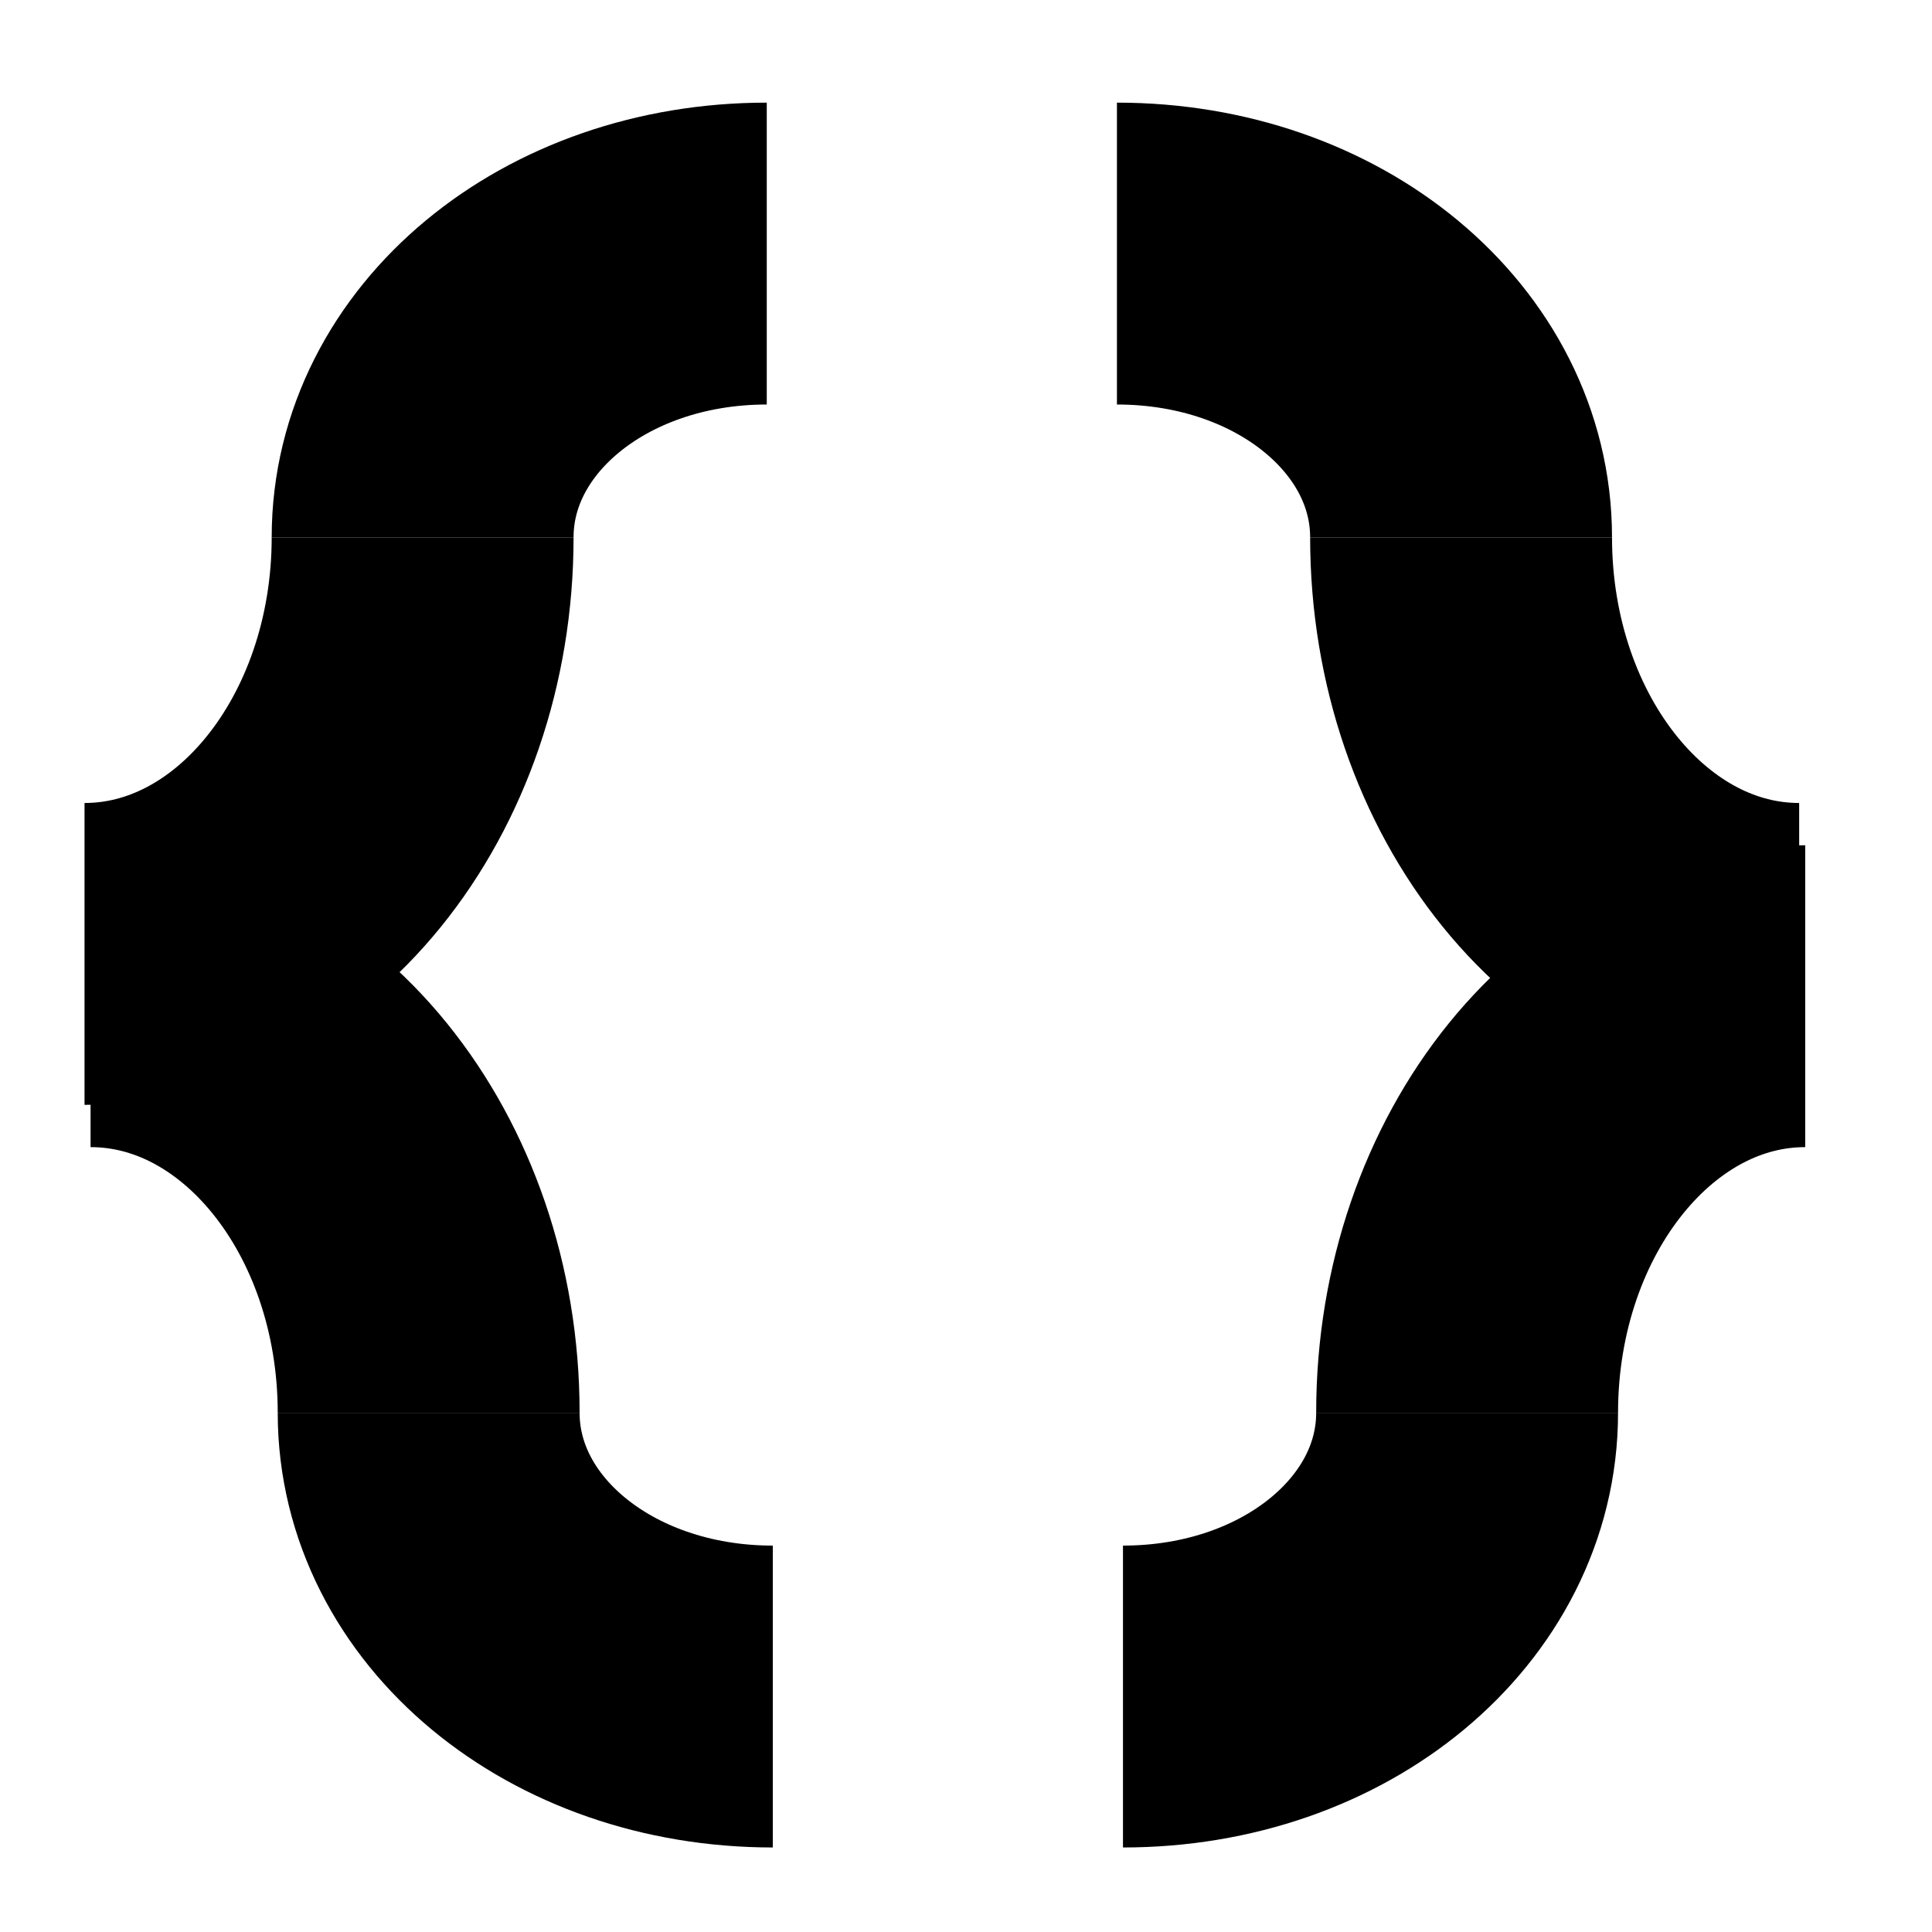
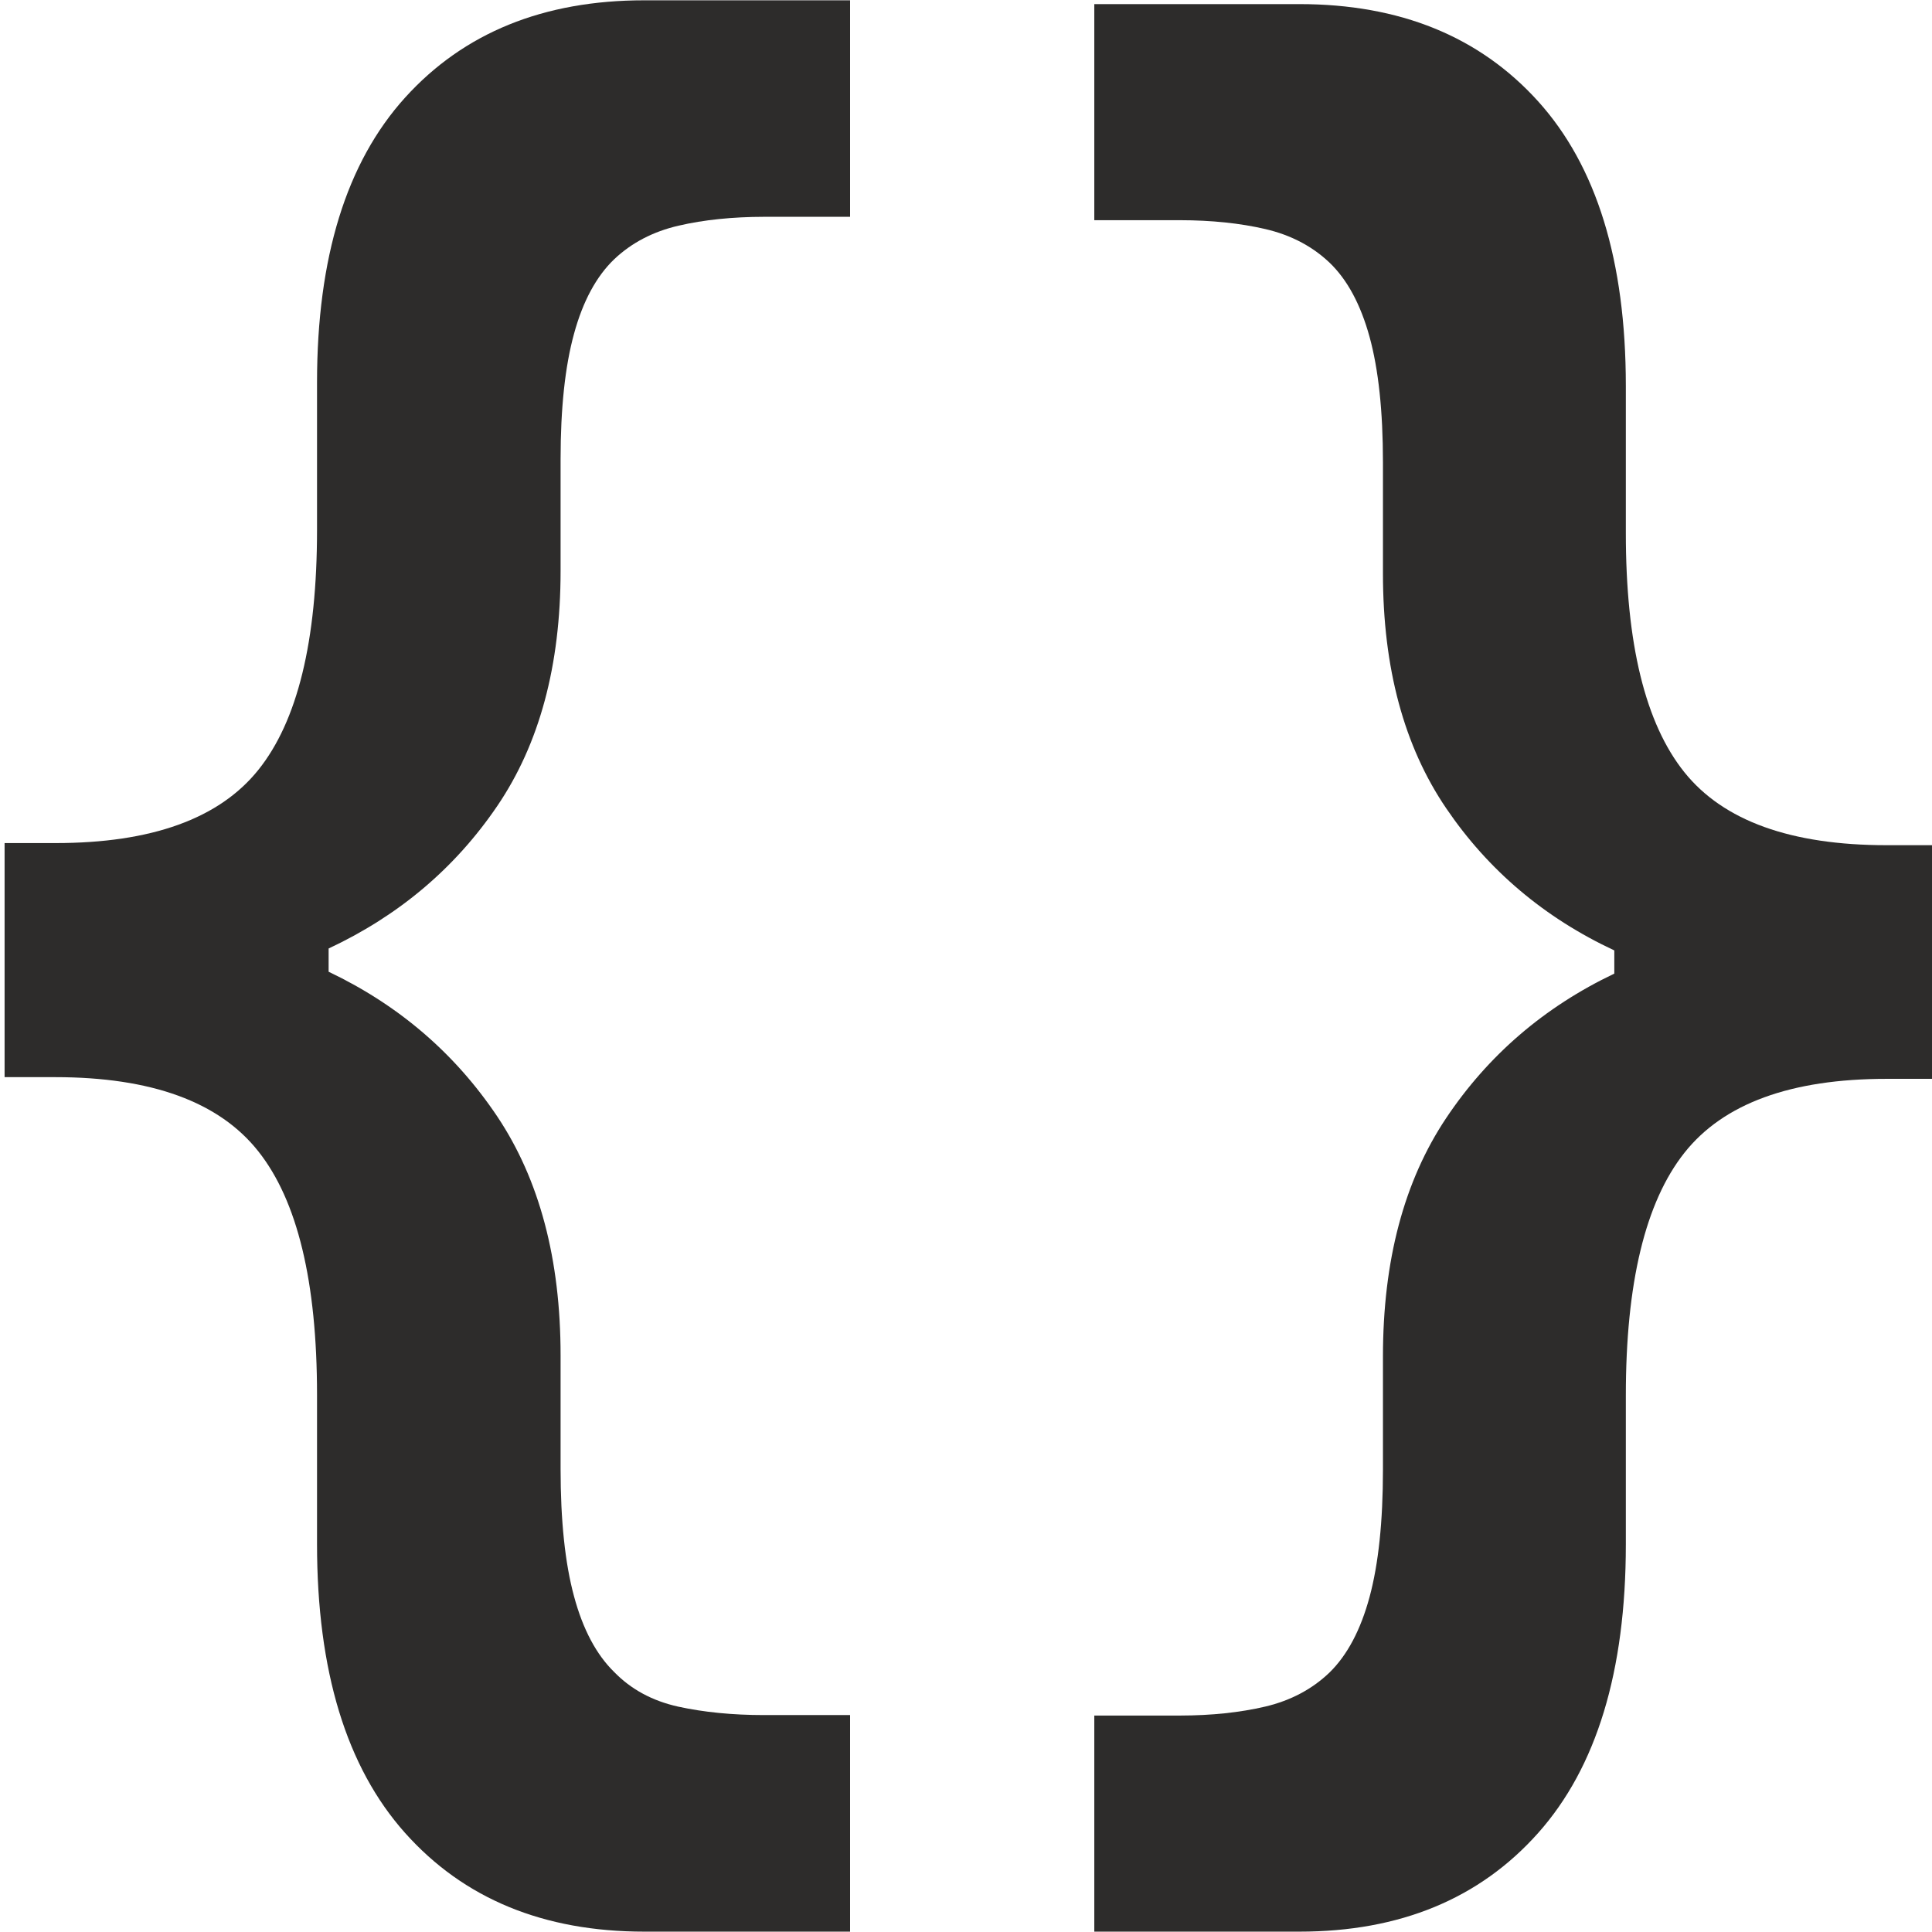
- <svg xmlns="http://www.w3.org/2000/svg" version="1.1" id="Layer_1" x="0px" y="0px" viewBox="0 0 32 32" style="enable-background:new 0 0 32 32;" xml:space="preserve">
-   <style type="text/css">
- 	.st0{fill:none;stroke:#000000;stroke-width:5;stroke-miterlimit:10;}
- </style>
-   <path class="st0" d="M7,8.9c0-2.6,2.5-4.7,5.7-4.7" />
-   <path class="st0" d="M7,8.9c0,3.8-2.5,6.9-5.6,6.9" />
-   <path class="st0" d="M24.2,8.9c0-2.6-2.5-4.7-5.7-4.7" />
-   <path class="st0" d="M24.2,8.9c0,3.8,2.5,6.9,5.6,6.9" />
-   <path class="st0" d="M7.1,23.4c0,2.6,2.5,4.7,5.7,4.7" />
-   <path class="st0" d="M7.1,23.4c0-3.8-2.5-6.9-5.6-6.9" />
-   <path class="st0" d="M24.3,23.4c0,2.6-2.5,4.7-5.7,4.7" />
-   <path class="st0" d="M24.3,23.4c0-3.8,2.5-6.9,5.6-6.9" />
+ <svg xmlns="http://www.w3.org/2000/svg" height="32.0px" width="32.0px" version="1.1" id="0d3c53ee-2bc2-11ec-8e8a-f48c508b35b3">
+   <g>
+     <g>
+ 	</g>
+     <g>
+       <path style="fill:#2d2c2b;" d="M 14.08,31.994 L 10.673,31.994 C 9.003,31.994 7.682,31.449 6.71,30.36 5.737,29.27 5.251,27.675 5.251,25.573 L 5.251,23.102 C 5.251,21.232 4.927,19.887 4.278,19.069 3.63,18.25 2.51,17.842 0.919,17.841 L 0.076,17.841 0.076,13.964 0.919,13.964 C 2.51,13.964 3.63,13.56 4.278,12.753 4.927,11.945 5.251,10.62 5.251,8.776 L 5.251,6.337 C 5.251,4.265 5.737,2.691 6.71,1.616 7.682,0.542 9.003,0.005 10.673,0.005 L 14.08,0.005 14.08,3.591 12.655,3.591 C 12.133,3.592 11.66,3.64 11.238,3.738 10.816,3.836 10.461,4.021 10.173,4.294 9.878,4.577 9.655,4.988 9.508,5.527 9.359,6.067 9.285,6.761 9.285,7.61 L 9.285,9.454 C 9.285,11.023 8.935,12.321 8.236,13.35 7.536,14.38 6.605,15.166 5.443,15.71 L 5.443,16.095 C 6.605,16.648 7.536,17.448 8.236,18.492 8.935,19.538 9.285,20.857 9.285,22.45 L 9.285,24.325 C 9.285,25.188 9.359,25.893 9.508,26.441 9.655,26.988 9.878,27.406 10.173,27.694 10.452,27.981 10.805,28.172 11.232,28.267 11.658,28.36 12.133,28.407 12.655,28.407 L 14.08,28.407 Z" />
+     </g>
+     <g>
+       <path style="fill:#2d2c2b;" d="M 32.09,17.869 L 31.249,17.869 C 29.662,17.869 28.545,18.278 27.899,19.094 27.252,19.911 26.928,21.253 26.929,23.119 L 26.929,25.586 C 26.928,27.683 26.444,29.275 25.474,30.363 24.504,31.45 23.187,31.994 21.522,31.994 L 18.125,31.994 18.125,28.415 19.545,28.415 C 20.066,28.414 20.537,28.365 20.958,28.266 21.379,28.166 21.733,27.978 22.02,27.703 22.315,27.415 22.536,26.998 22.684,26.452 22.832,25.905 22.906,25.201 22.906,24.341 L 22.906,22.469 C 22.906,20.879 23.255,19.563 23.953,18.519 24.65,17.477 25.578,16.679 26.738,16.126 L 26.738,15.742 C 25.578,15.2 24.65,14.414 23.953,13.387 23.255,12.36 22.906,11.064 22.906,9.499 L 22.906,7.658 C 22.906,6.811 22.832,6.118 22.684,5.579 22.536,5.042 22.315,4.631 22.02,4.349 21.733,4.077 21.379,3.892 20.958,3.794 20.537,3.696 20.066,3.648 19.545,3.647 L 18.125,3.647 18.125,0.068 21.522,0.068 C 23.187,0.068 24.504,0.604 25.474,1.676 26.444,2.749 26.928,4.319 26.929,6.388 L 26.929,8.822 C 26.928,10.662 27.252,11.985 27.899,12.791 28.545,13.596 29.662,13.999 31.249,13.999 L 32.09,13.999 Z" />
+     </g>
+   </g>
</svg>
